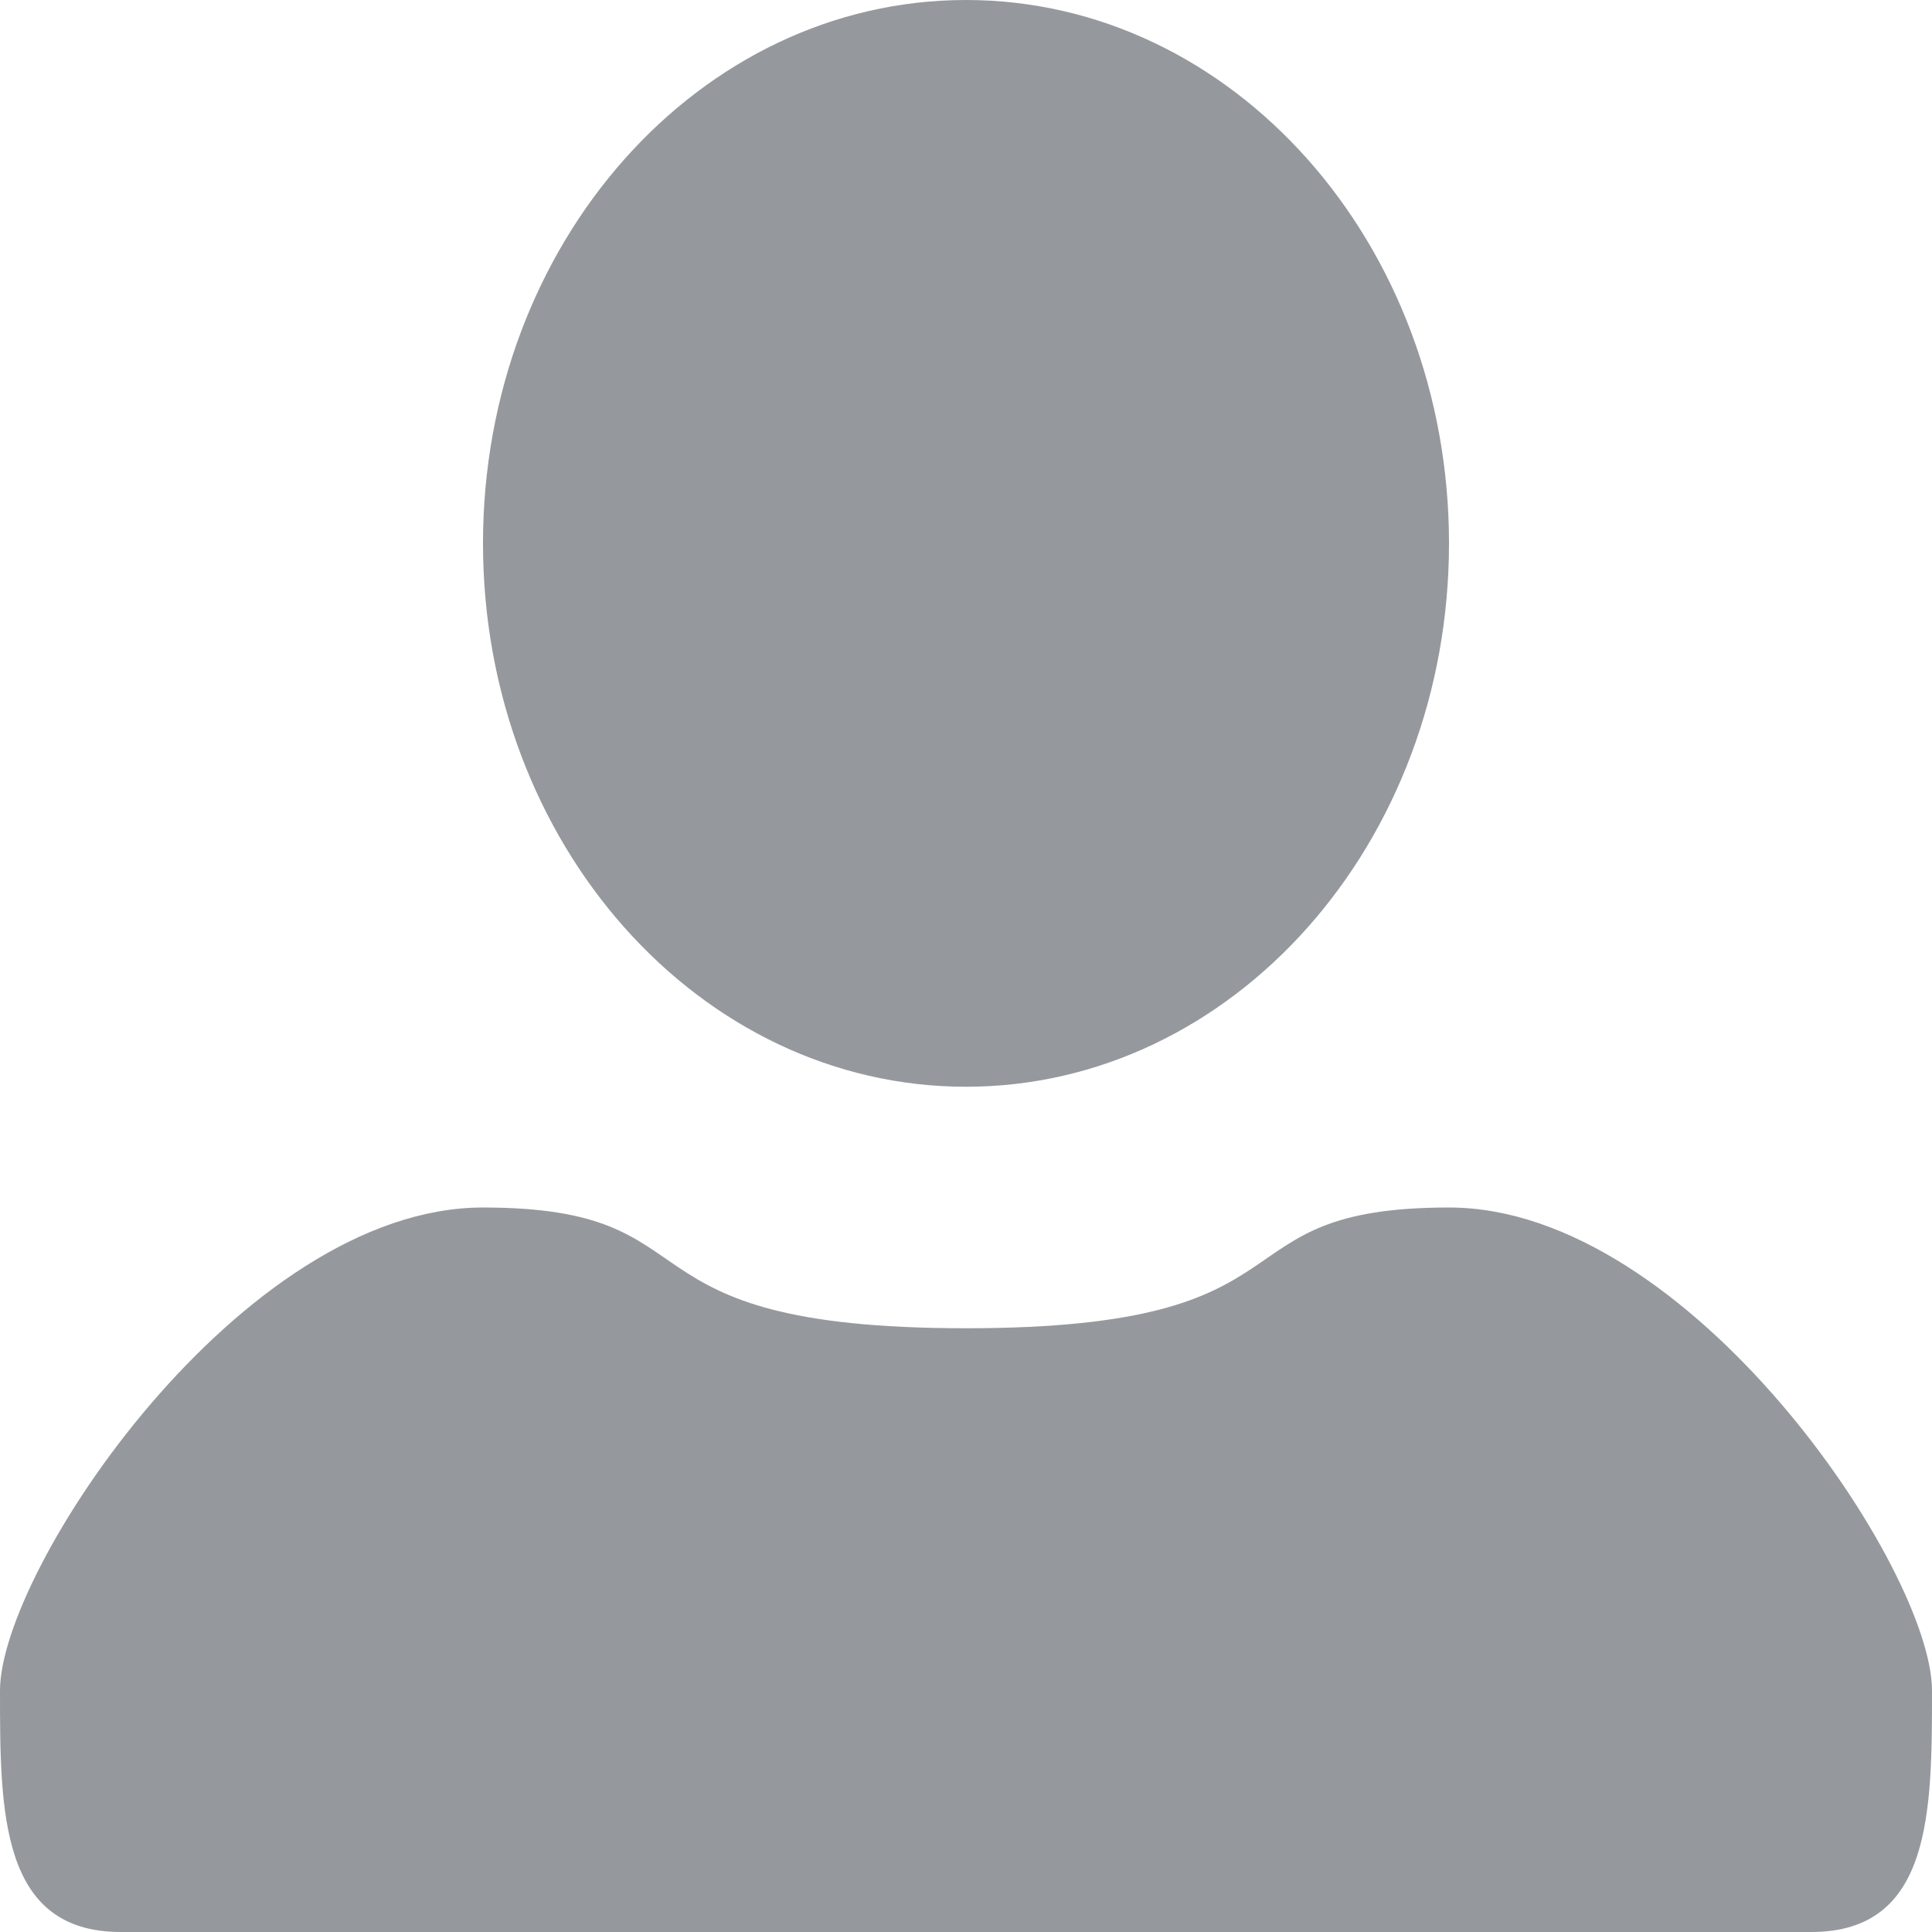
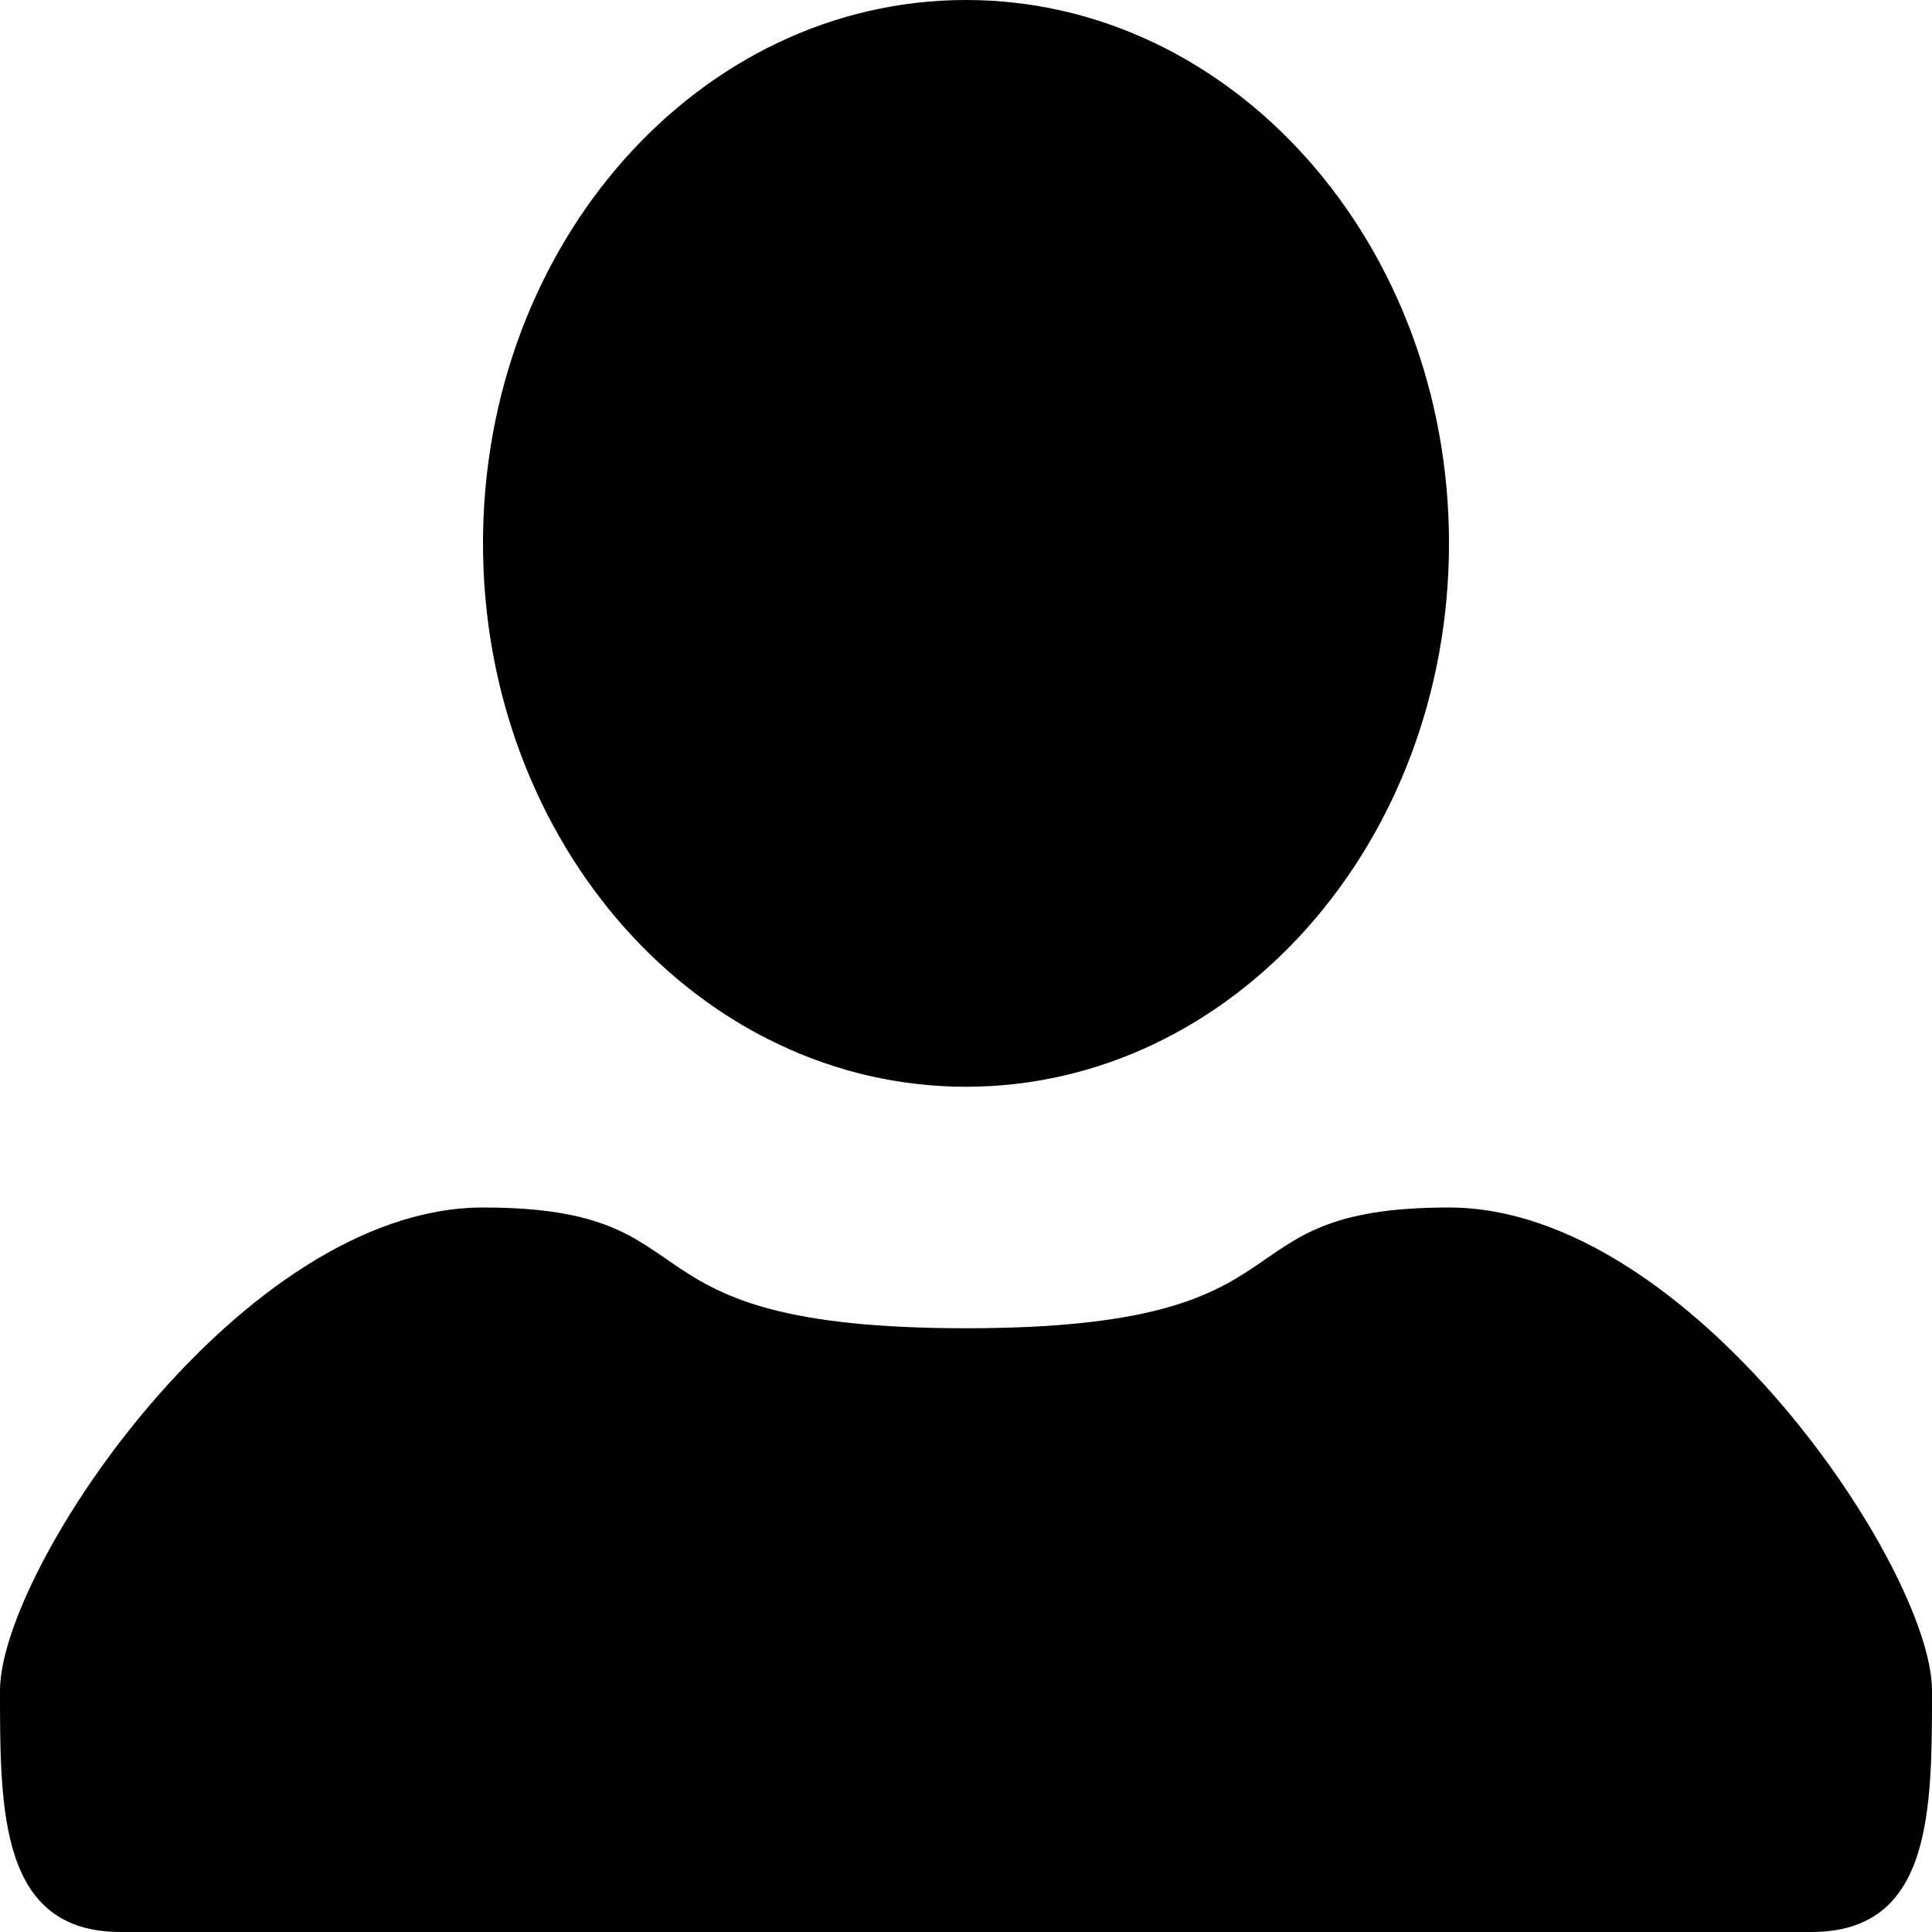
<svg xmlns="http://www.w3.org/2000/svg" width="16" height="16" viewBox="0 0 16 16">
-   <g fill="none" fill-rule="evenodd" transform="translate(-128 -64)">
-     <path fill="#95999D" d="M136,73 C133.791,73 132,70.985 132,68.5 C132,66.015 133.791,64 136,64 C138.209,64 140,66.015 140,68.5 C140,70.985 138.209,73 136,73 Z M128,78 C128,77 130,74 132,74 C134,74 133,75 136,75 C139,75 138,74 140,74 C142,74 144,77 144,78 C144,79 144,80 143,80 L129,80 C128,80 128,79 128,78 Z" />
+   <g fill-rule="evenodd" transform="translate(-128 -64)">
+     <path d="M136,73 C133.791,73 132,70.985 132,68.5 C132,66.015 133.791,64 136,64 C138.209,64 140,66.015 140,68.5 C140,70.985 138.209,73 136,73 Z M128,78 C128,77 130,74 132,74 C134,74 133,75 136,75 C139,75 138,74 140,74 C142,74 144,77 144,78 C144,79 144,80 143,80 L129,80 C128,80 128,79 128,78 Z" />
  </g>
</svg>
